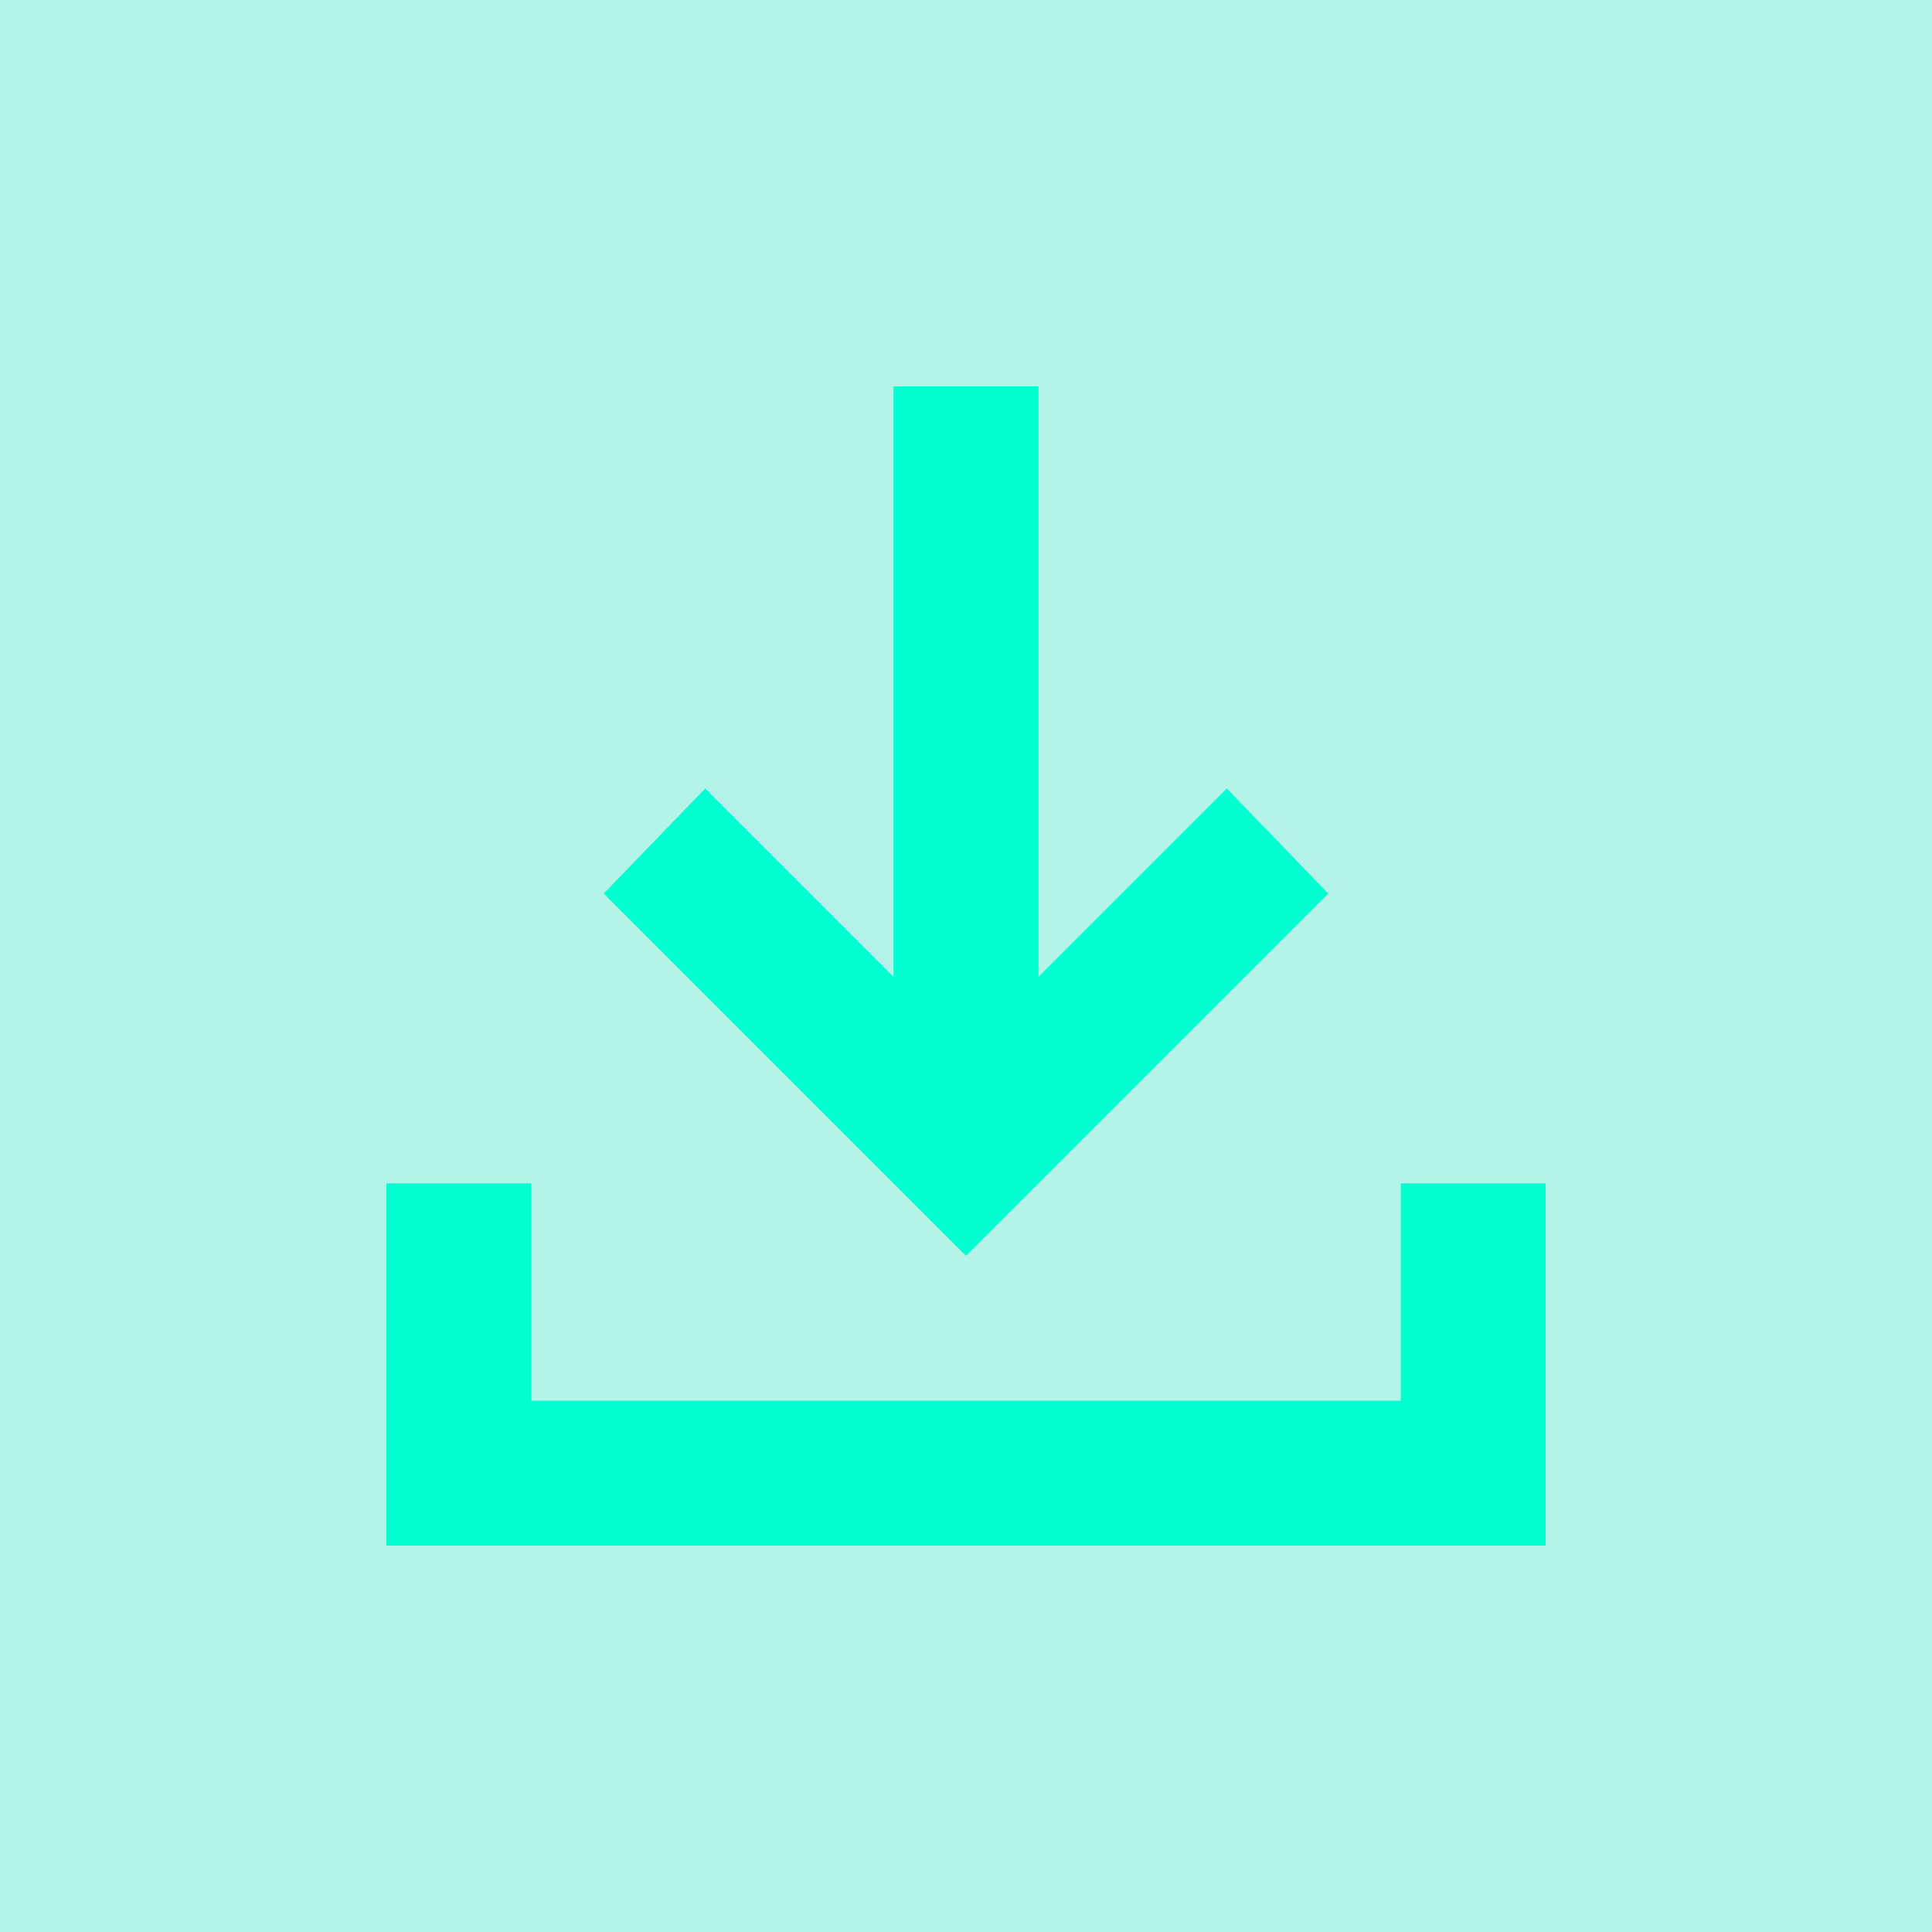
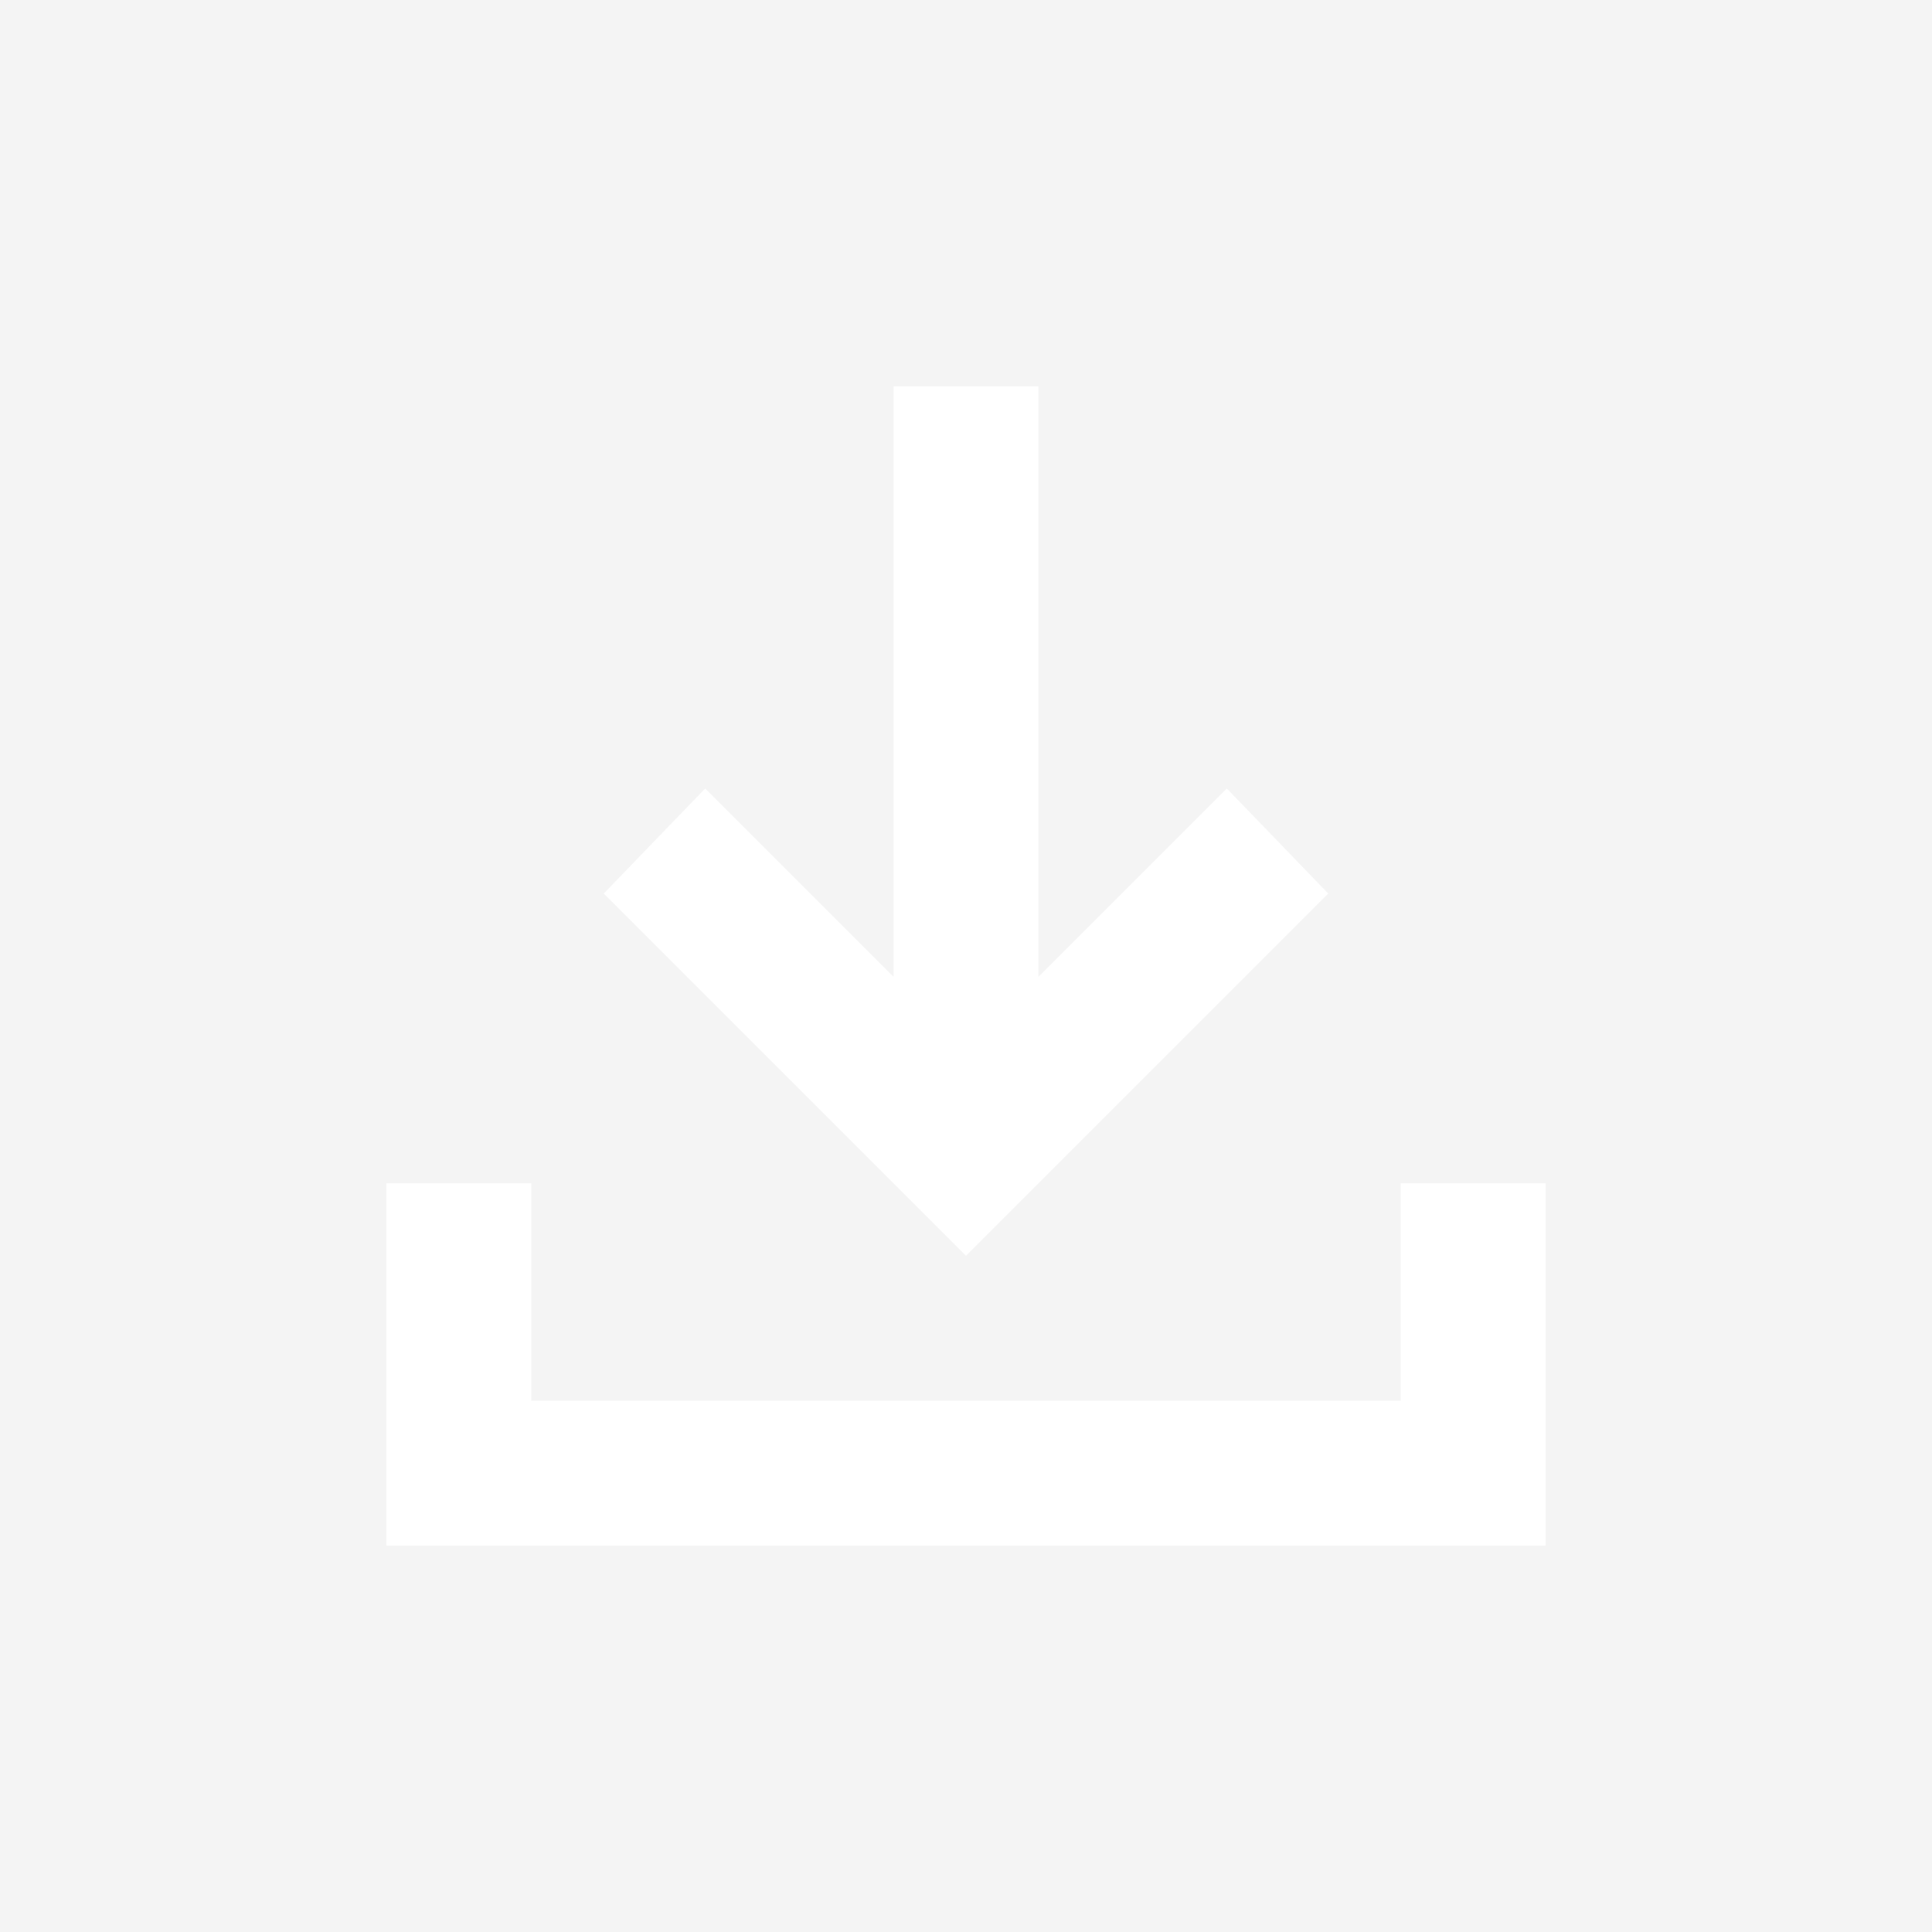
<svg xmlns="http://www.w3.org/2000/svg" width="50" height="50" viewBox="0 0 50 50" fill="none">
  <g clip-path="url(#clip0_263_17)">
-     <path d="M50 0H0V50H50V0Z" fill="#00FFD1" fill-opacity="0.25" />
-     <path d="M25 32.5L15.625 23.125L18.25 20.406L23.125 25.281V10H26.875V25.281L31.75 20.406L34.375 23.125L25 32.5ZM10 40V30.625H13.75V36.25H36.25V30.625H40V40H10Z" fill="#00FFD1" />
+     <path d="M50 0H0V50H50V0Z" fill="#FFFFFF" fill-opacity="0.25" />
+     <path d="M25 32.5L15.625 23.125L18.25 20.406L23.125 25.281V10H26.875V25.281L31.75 20.406L34.375 23.125L25 32.5ZM10 40V30.625H13.75V36.25H36.25V30.625H40V40H10Z" fill="#FFFFFF" />
  </g>
  <defs>
    <clipPath id="clip0_263_17">
      <rect width="50" height="50" fill="white" />
    </clipPath>
  </defs>
</svg>
